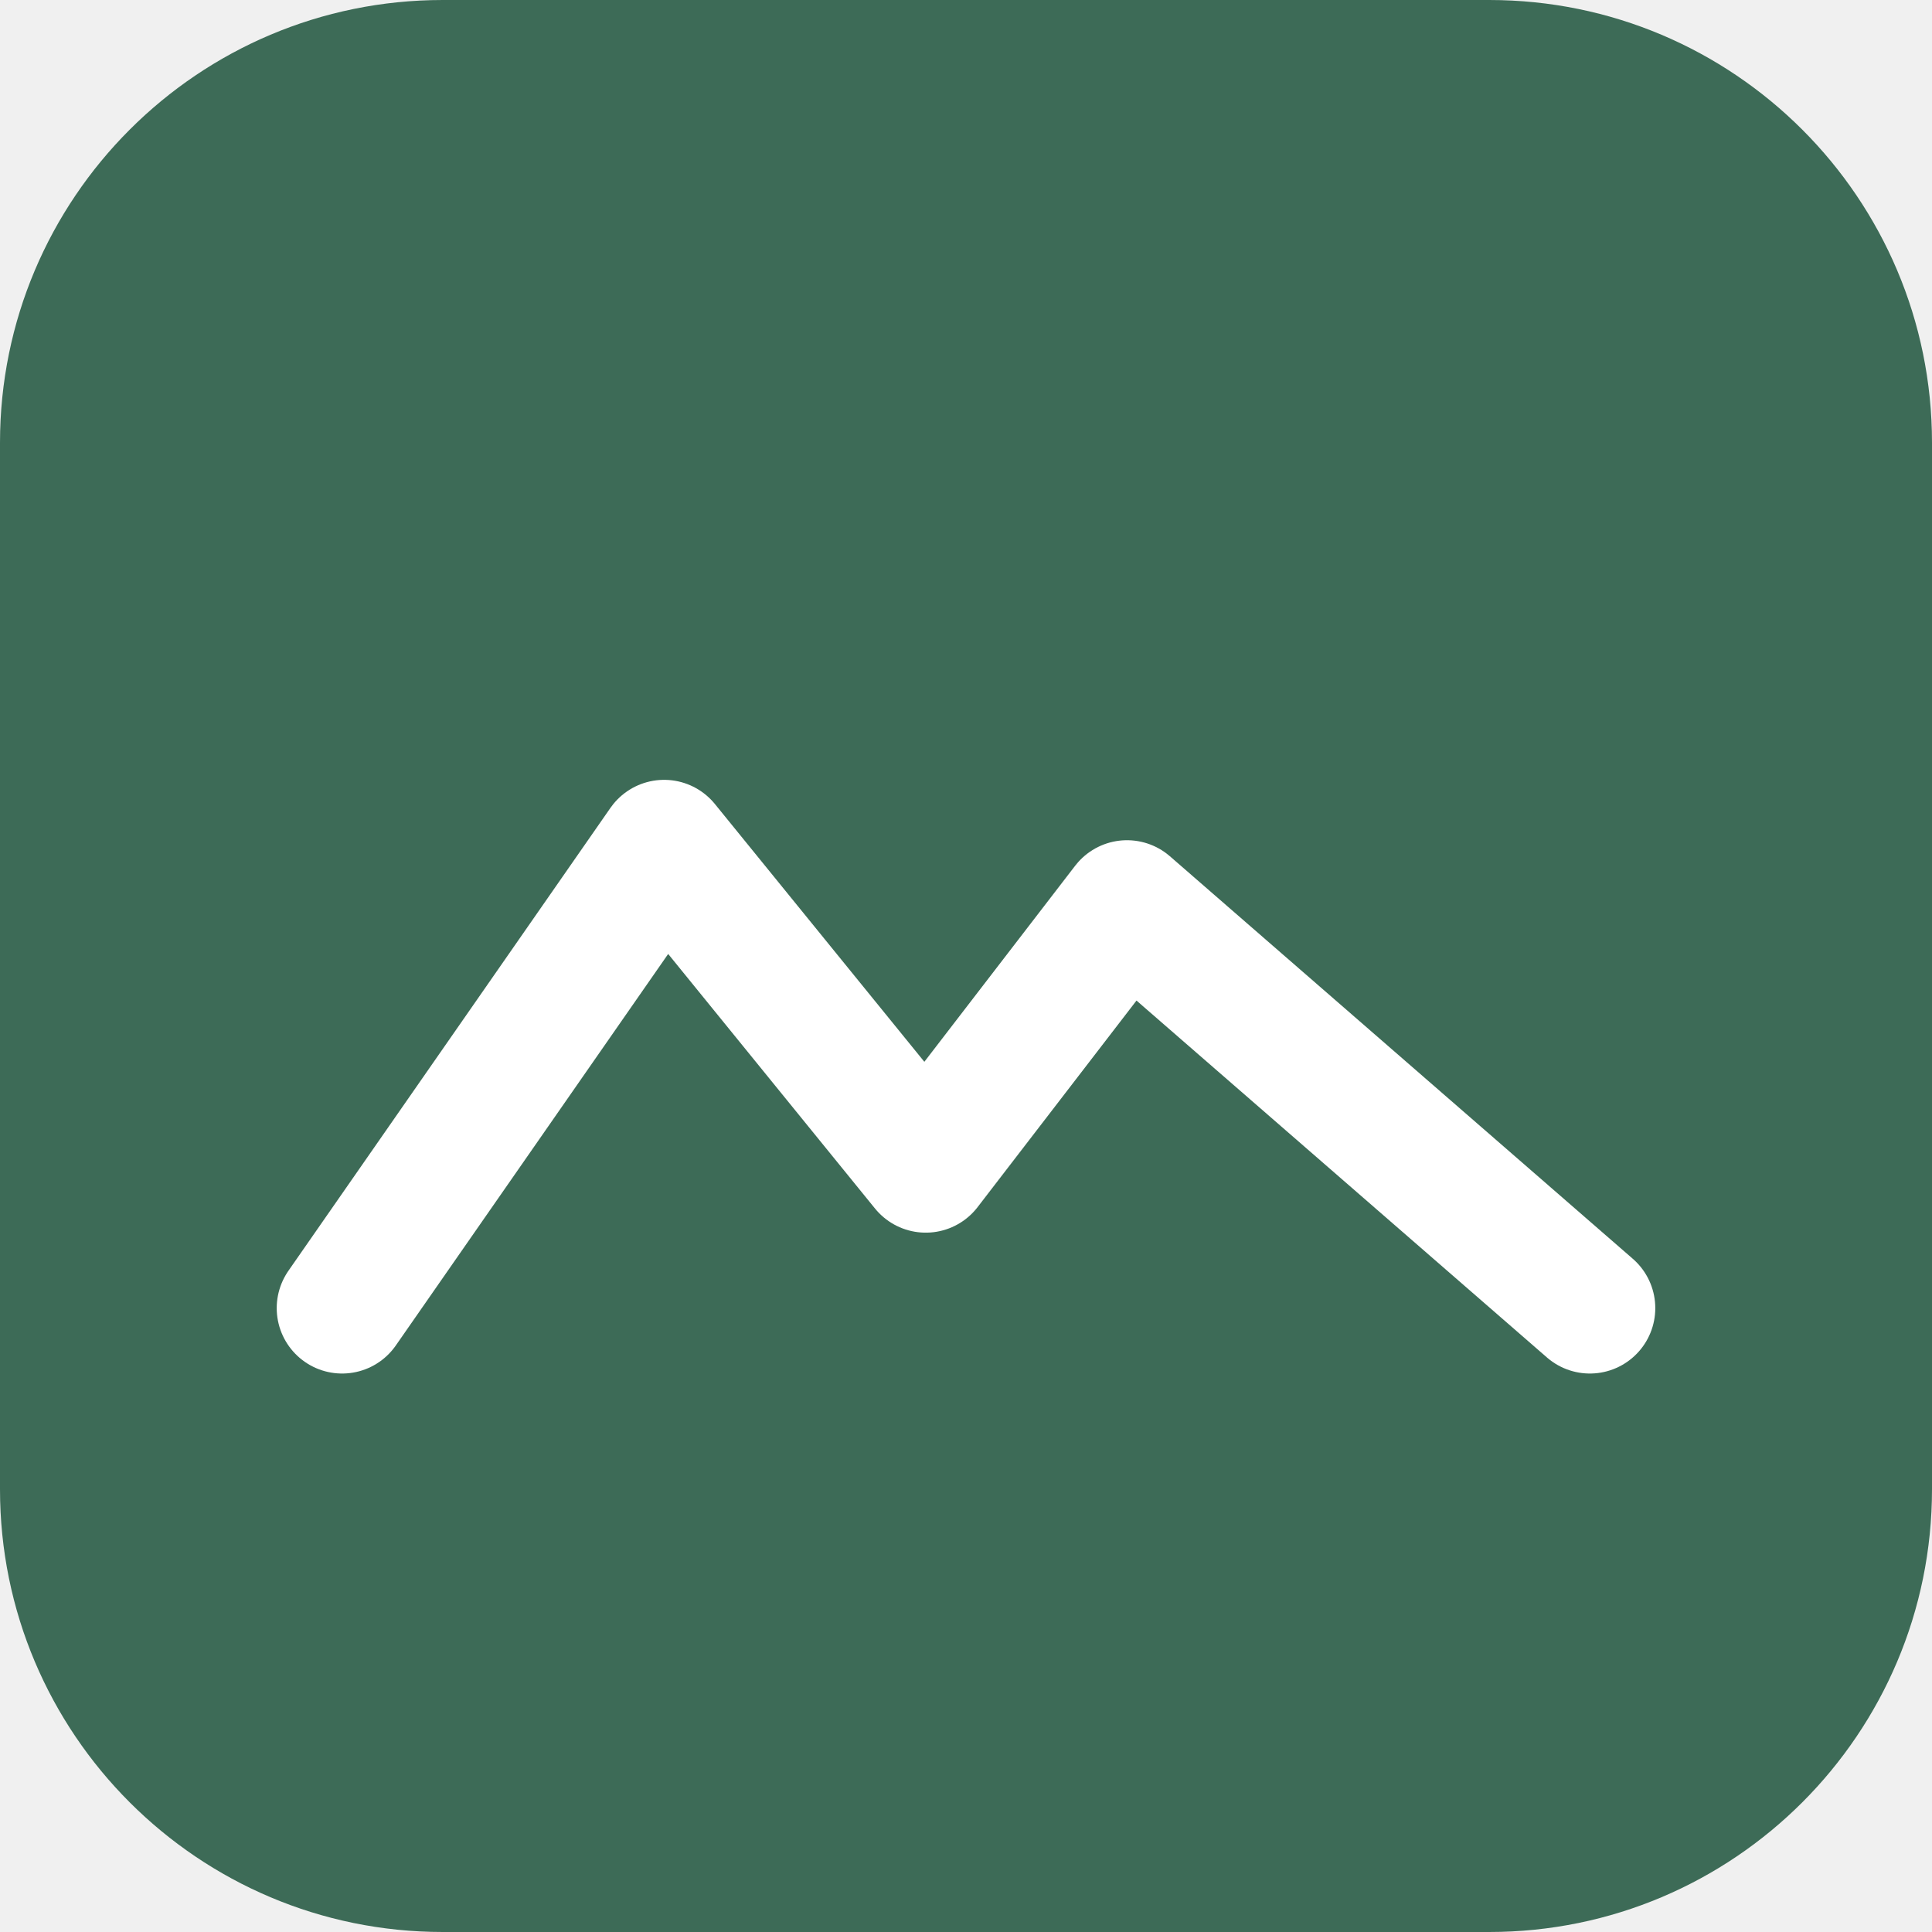
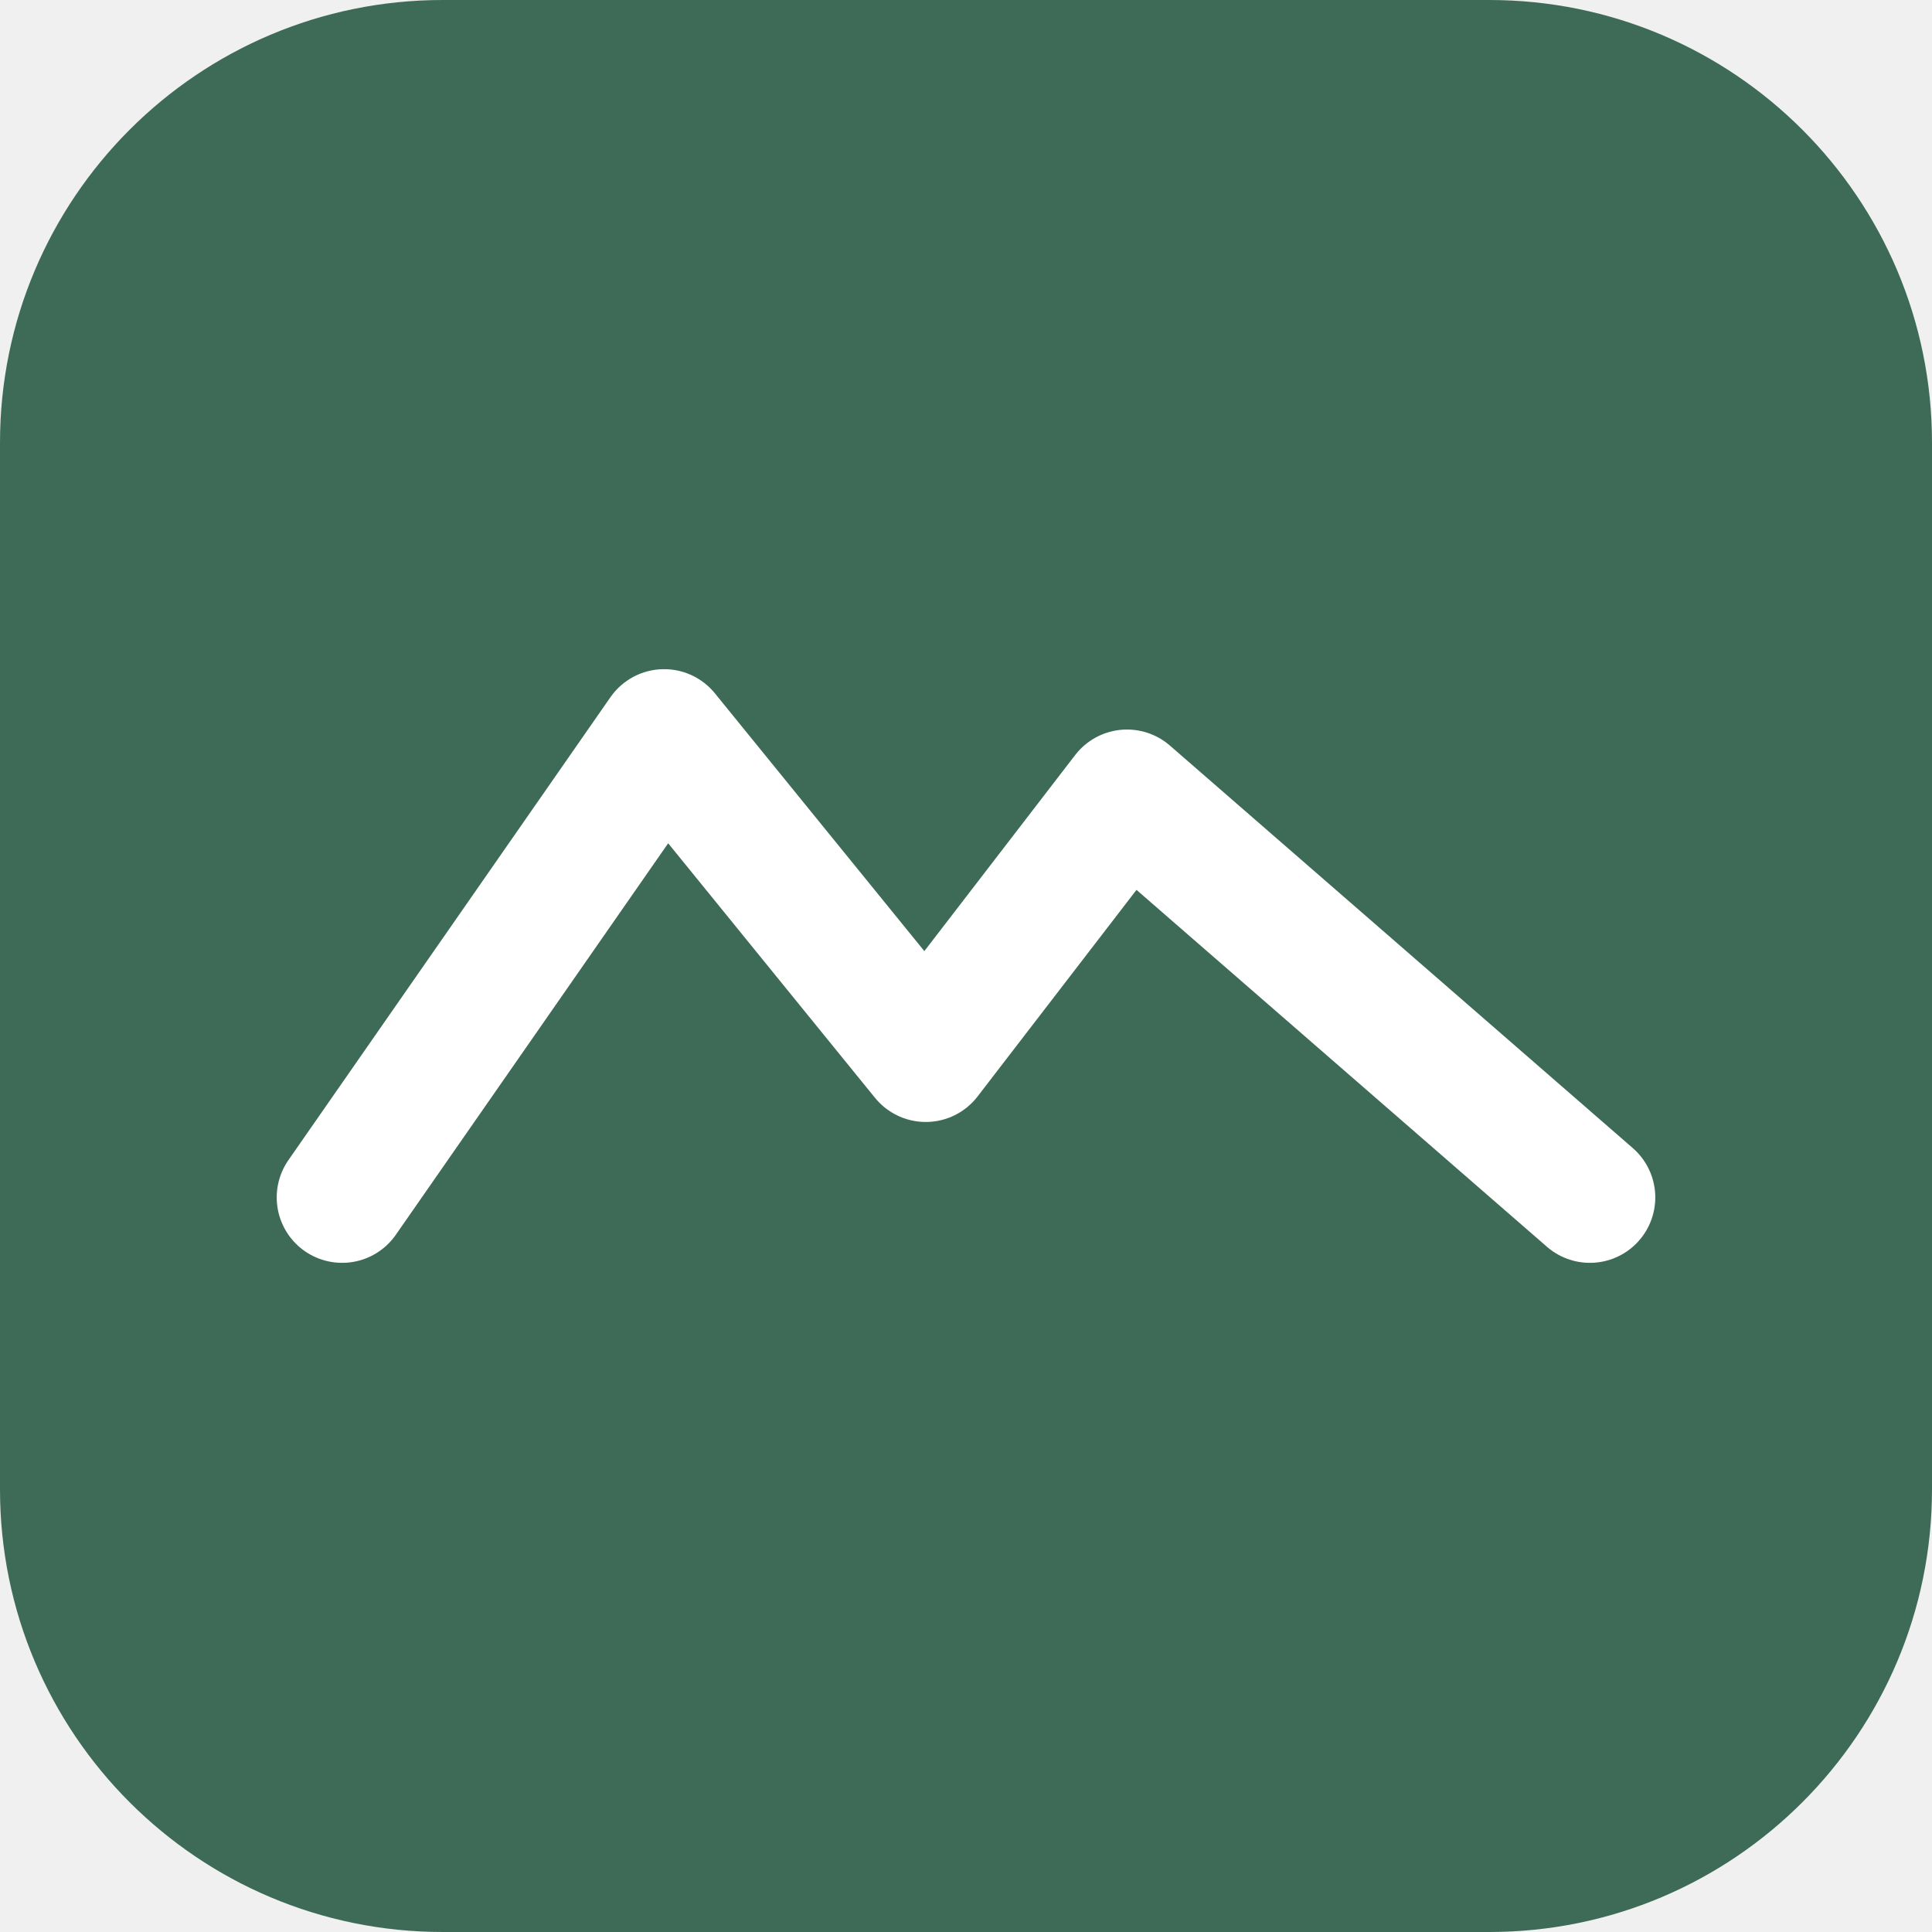
<svg xmlns="http://www.w3.org/2000/svg" viewBox="0 0 192 192" width="192" height="192">
  <rect width="192" height="192" rx="44" fill="#3D6B57" />
-   <path d="M34 130l32-46 26 32 20-26 46 40" fill="none" stroke="#FFFFFF" stroke-width="13" stroke-linecap="round" stroke-linejoin="round" />
+   <path d="M34 119l32-46 26 32 20-26 46 40" fill="none" stroke="#FFFFFF" stroke-width="13" stroke-linecap="round" stroke-linejoin="round" />
</svg>
